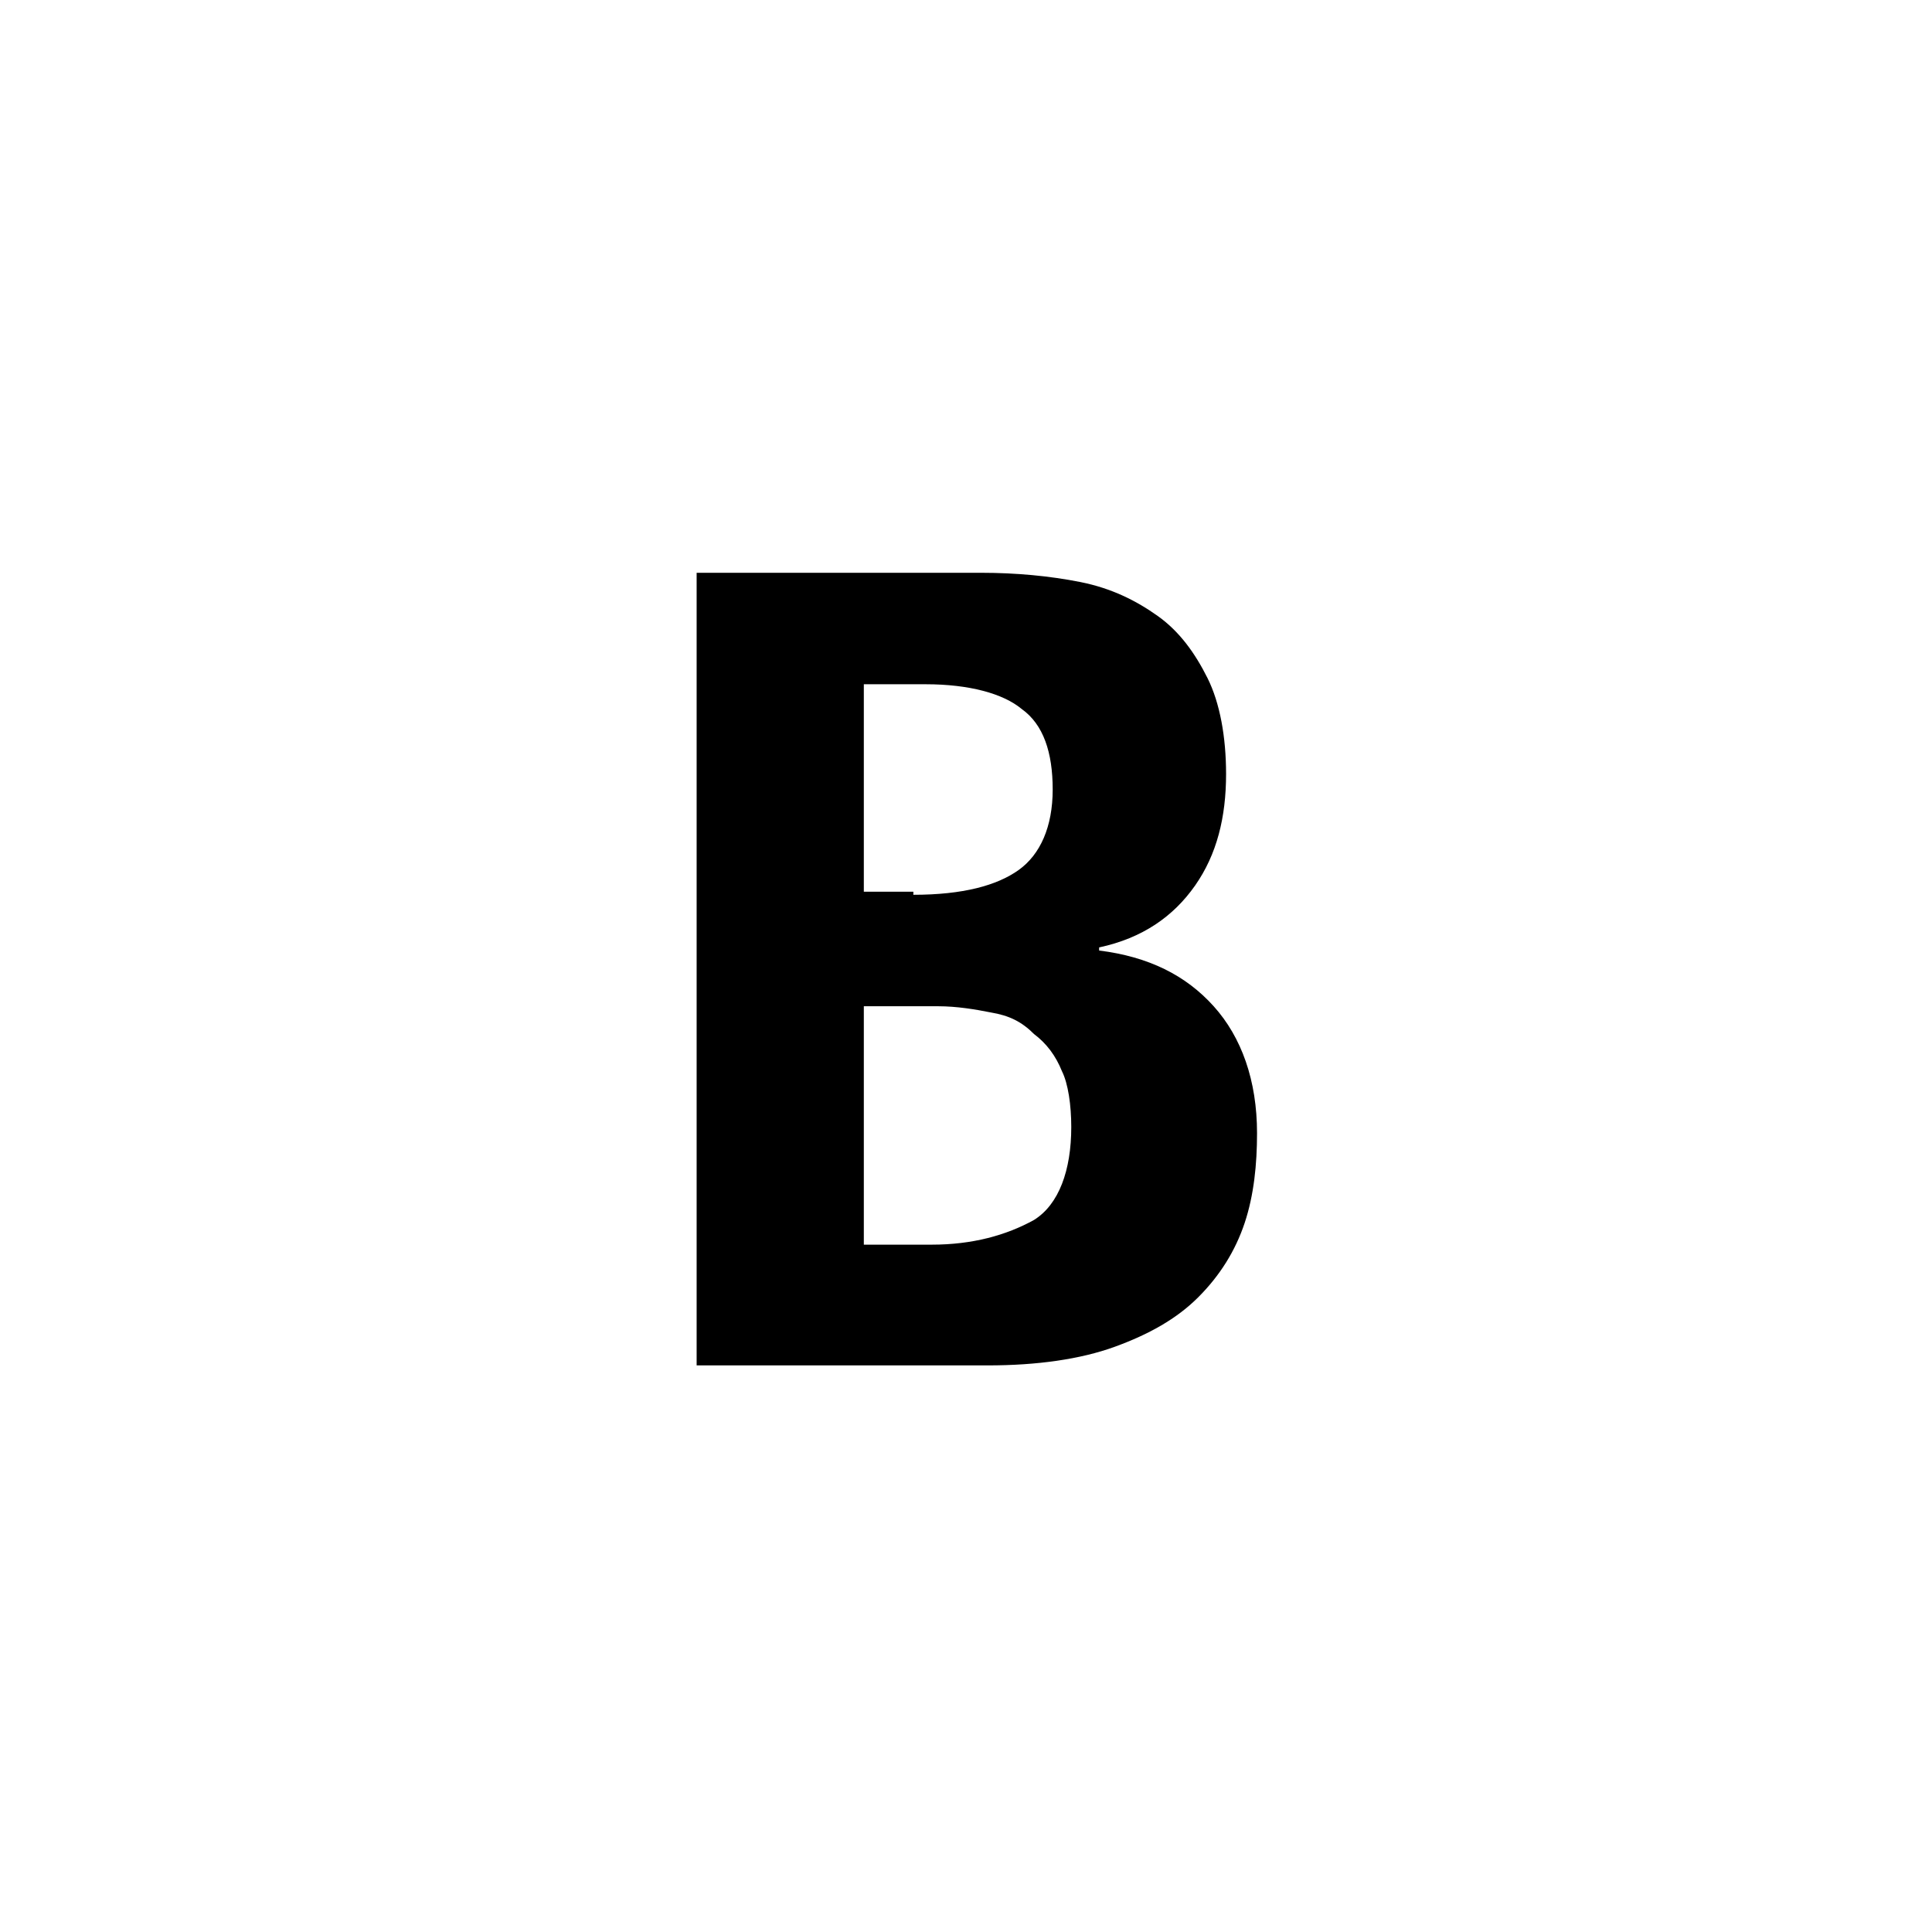
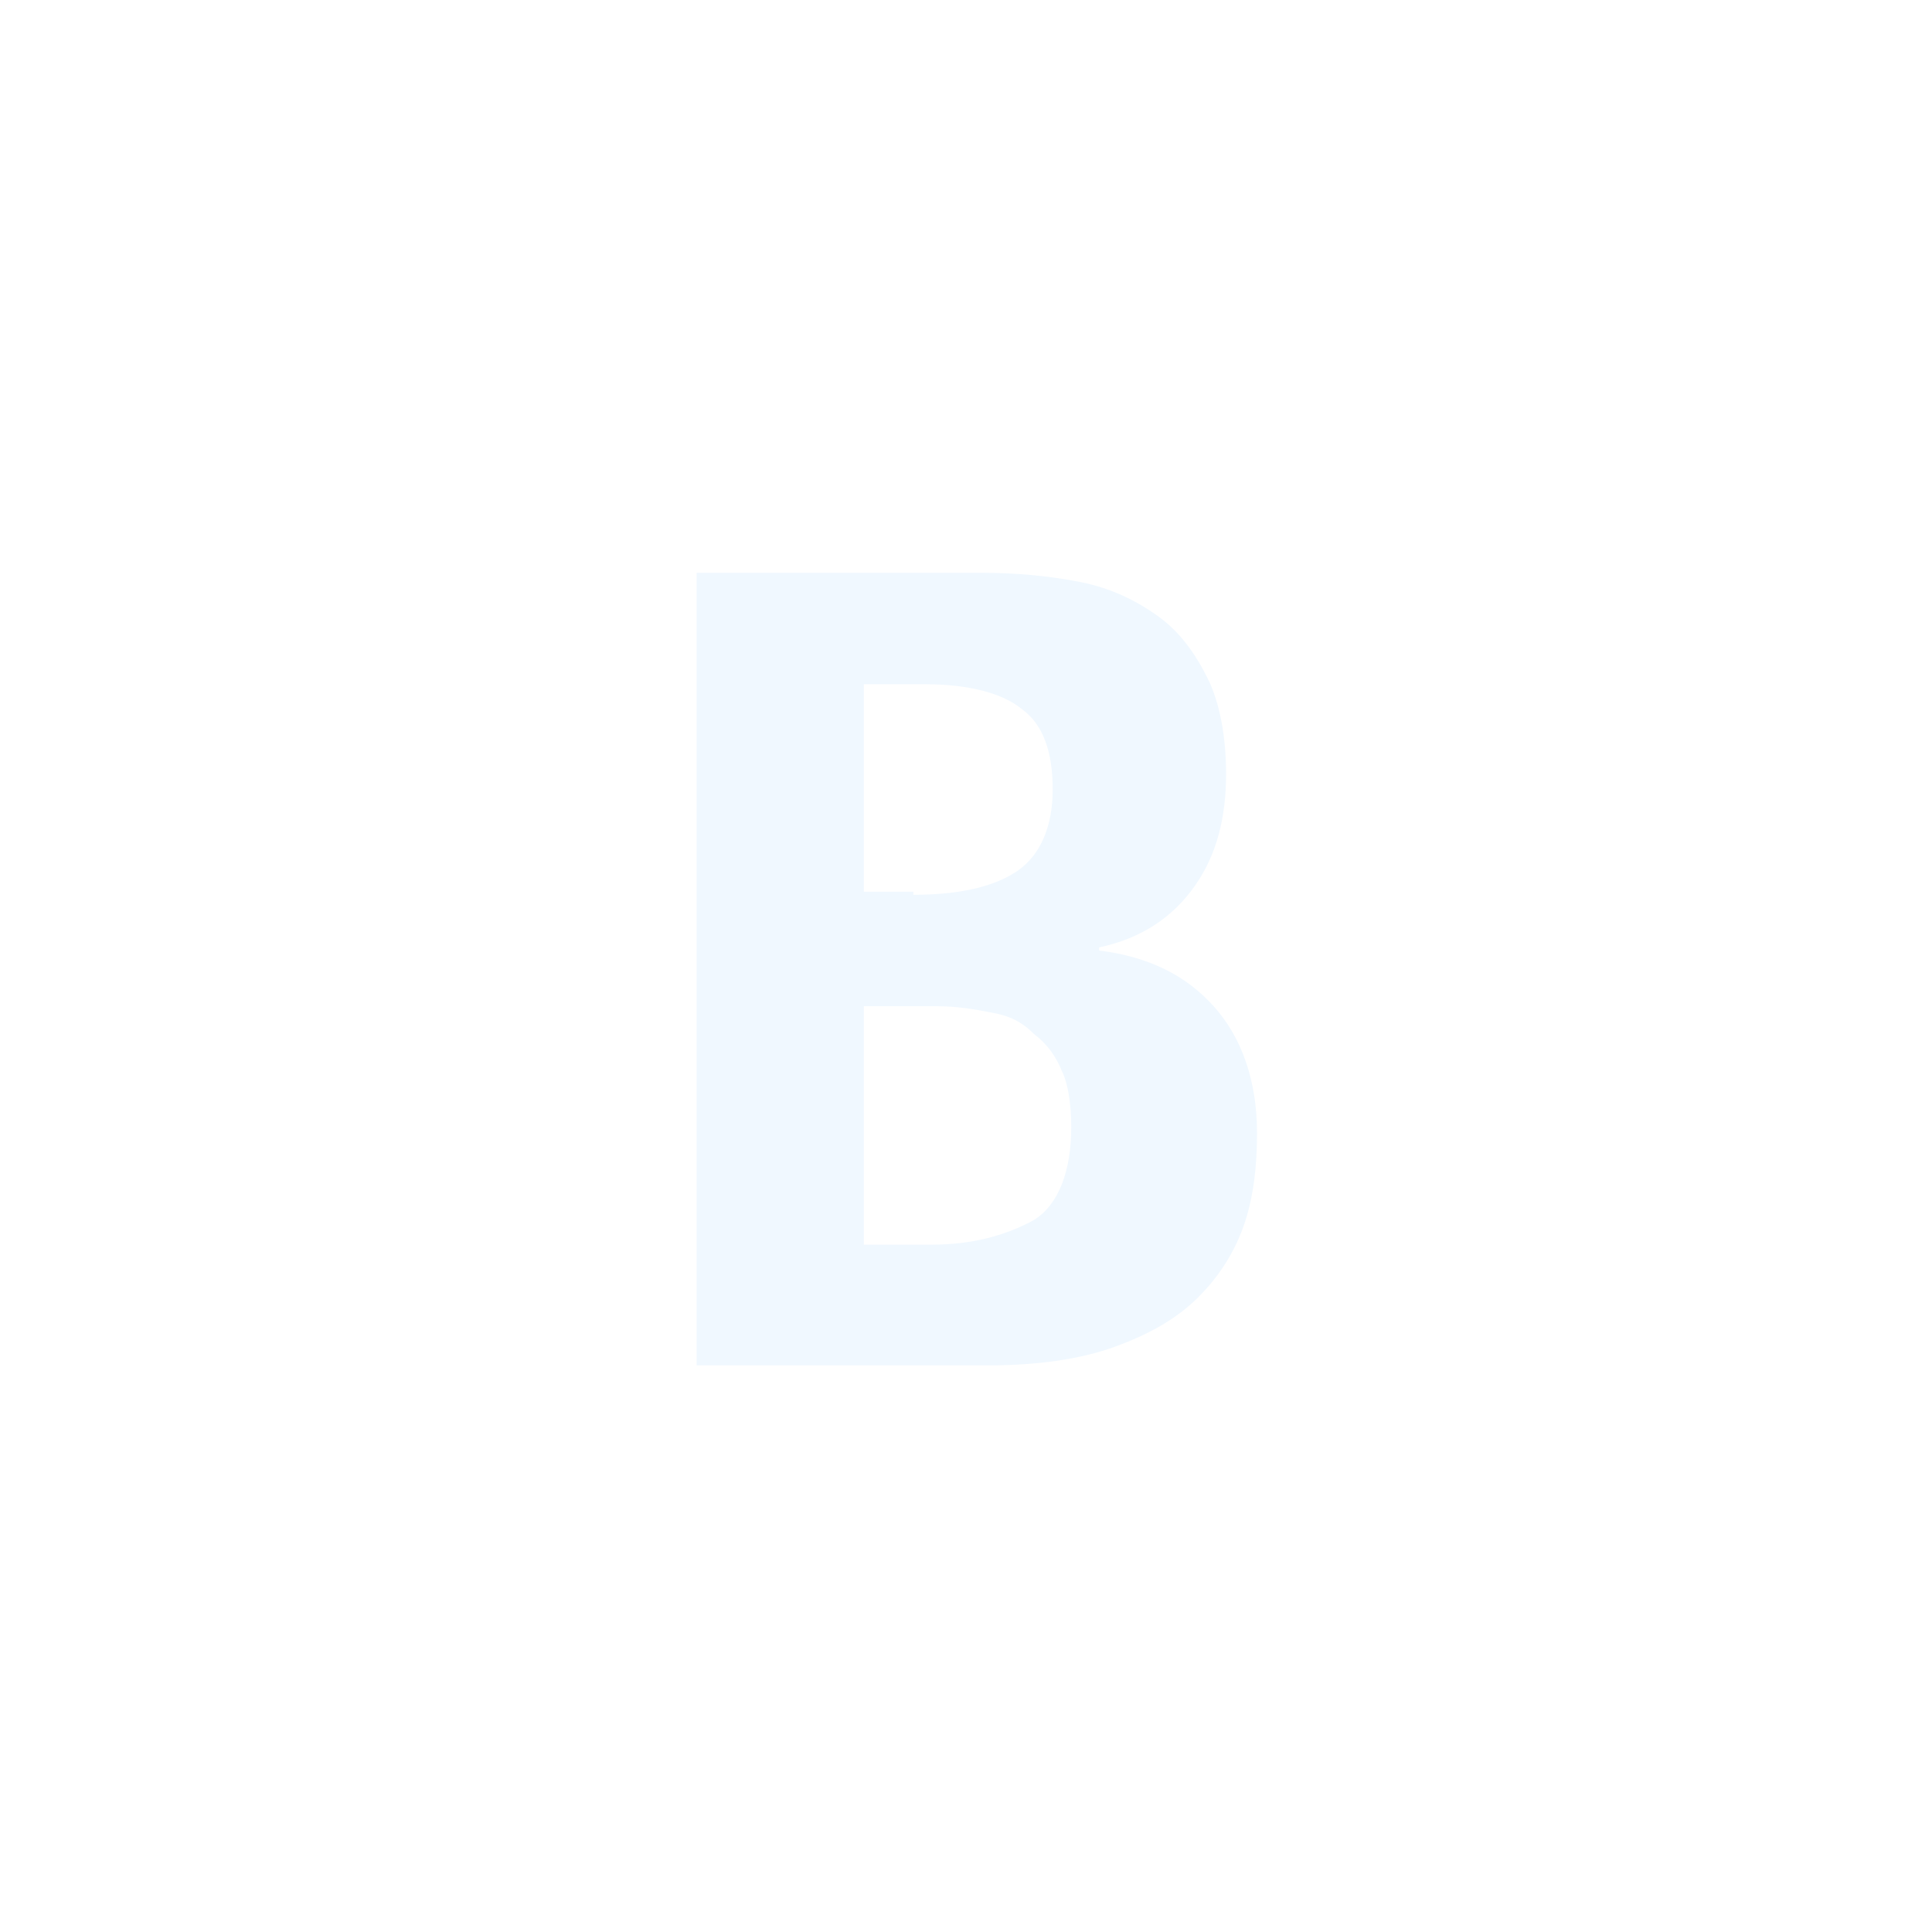
- <svg xmlns="http://www.w3.org/2000/svg" version="1.1" x="0px" y="0px" viewBox="0 0 62.4 62.4" style="enable-background:new 0 0 62.4 62.4;" xml:space="preserve">
+ <svg xmlns="http://www.w3.org/2000/svg" version="1.1" x="0px" y="0px" viewBox="0 0 62.4 62.4" style="enable-background:new 0 0 62.4 62.4;" xml:space="preserve" fill="aliceblue">
  <path class="st0" d="M31.7,18.5c1.1,0,2.2,0.1,3.2,0.3c1,0.2,1.8,0.6,2.5,1.1s1.2,1.2,1.6,2c0.4,0.8,0.6,1.9,0.6,3.1  c0,1.4-0.3,2.6-1,3.6c-0.7,1-1.7,1.7-3.1,2v0.1c1.6,0.2,2.8,0.8,3.7,1.8s1.4,2.4,1.4,4.1c0,1-0.1,2-0.4,2.9  c-0.3,0.9-0.8,1.7-1.5,2.4c-0.7,0.7-1.6,1.2-2.7,1.6c-1.1,0.4-2.5,0.6-4.1,0.6h-9.4V18.5H31.7z M29.5,28.9c1.6,0,2.7-0.3,3.4-0.8  c0.7-0.5,1.1-1.4,1.1-2.6c0-1.2-0.3-2.1-1-2.6c-0.6-0.5-1.7-0.8-3.1-0.8h-2v6.7H29.5z M30.1,40.2c1.3,0,2.4-0.3,3.3-0.8  c0.8-0.5,1.2-1.6,1.2-3c0-0.7-0.1-1.4-0.3-1.8c-0.2-0.5-0.5-0.9-0.9-1.2C33,33,32.6,32.8,32,32.7c-0.5-0.1-1.1-0.2-1.7-0.2h-2.4v7.7  H30.1z" />
</svg>
